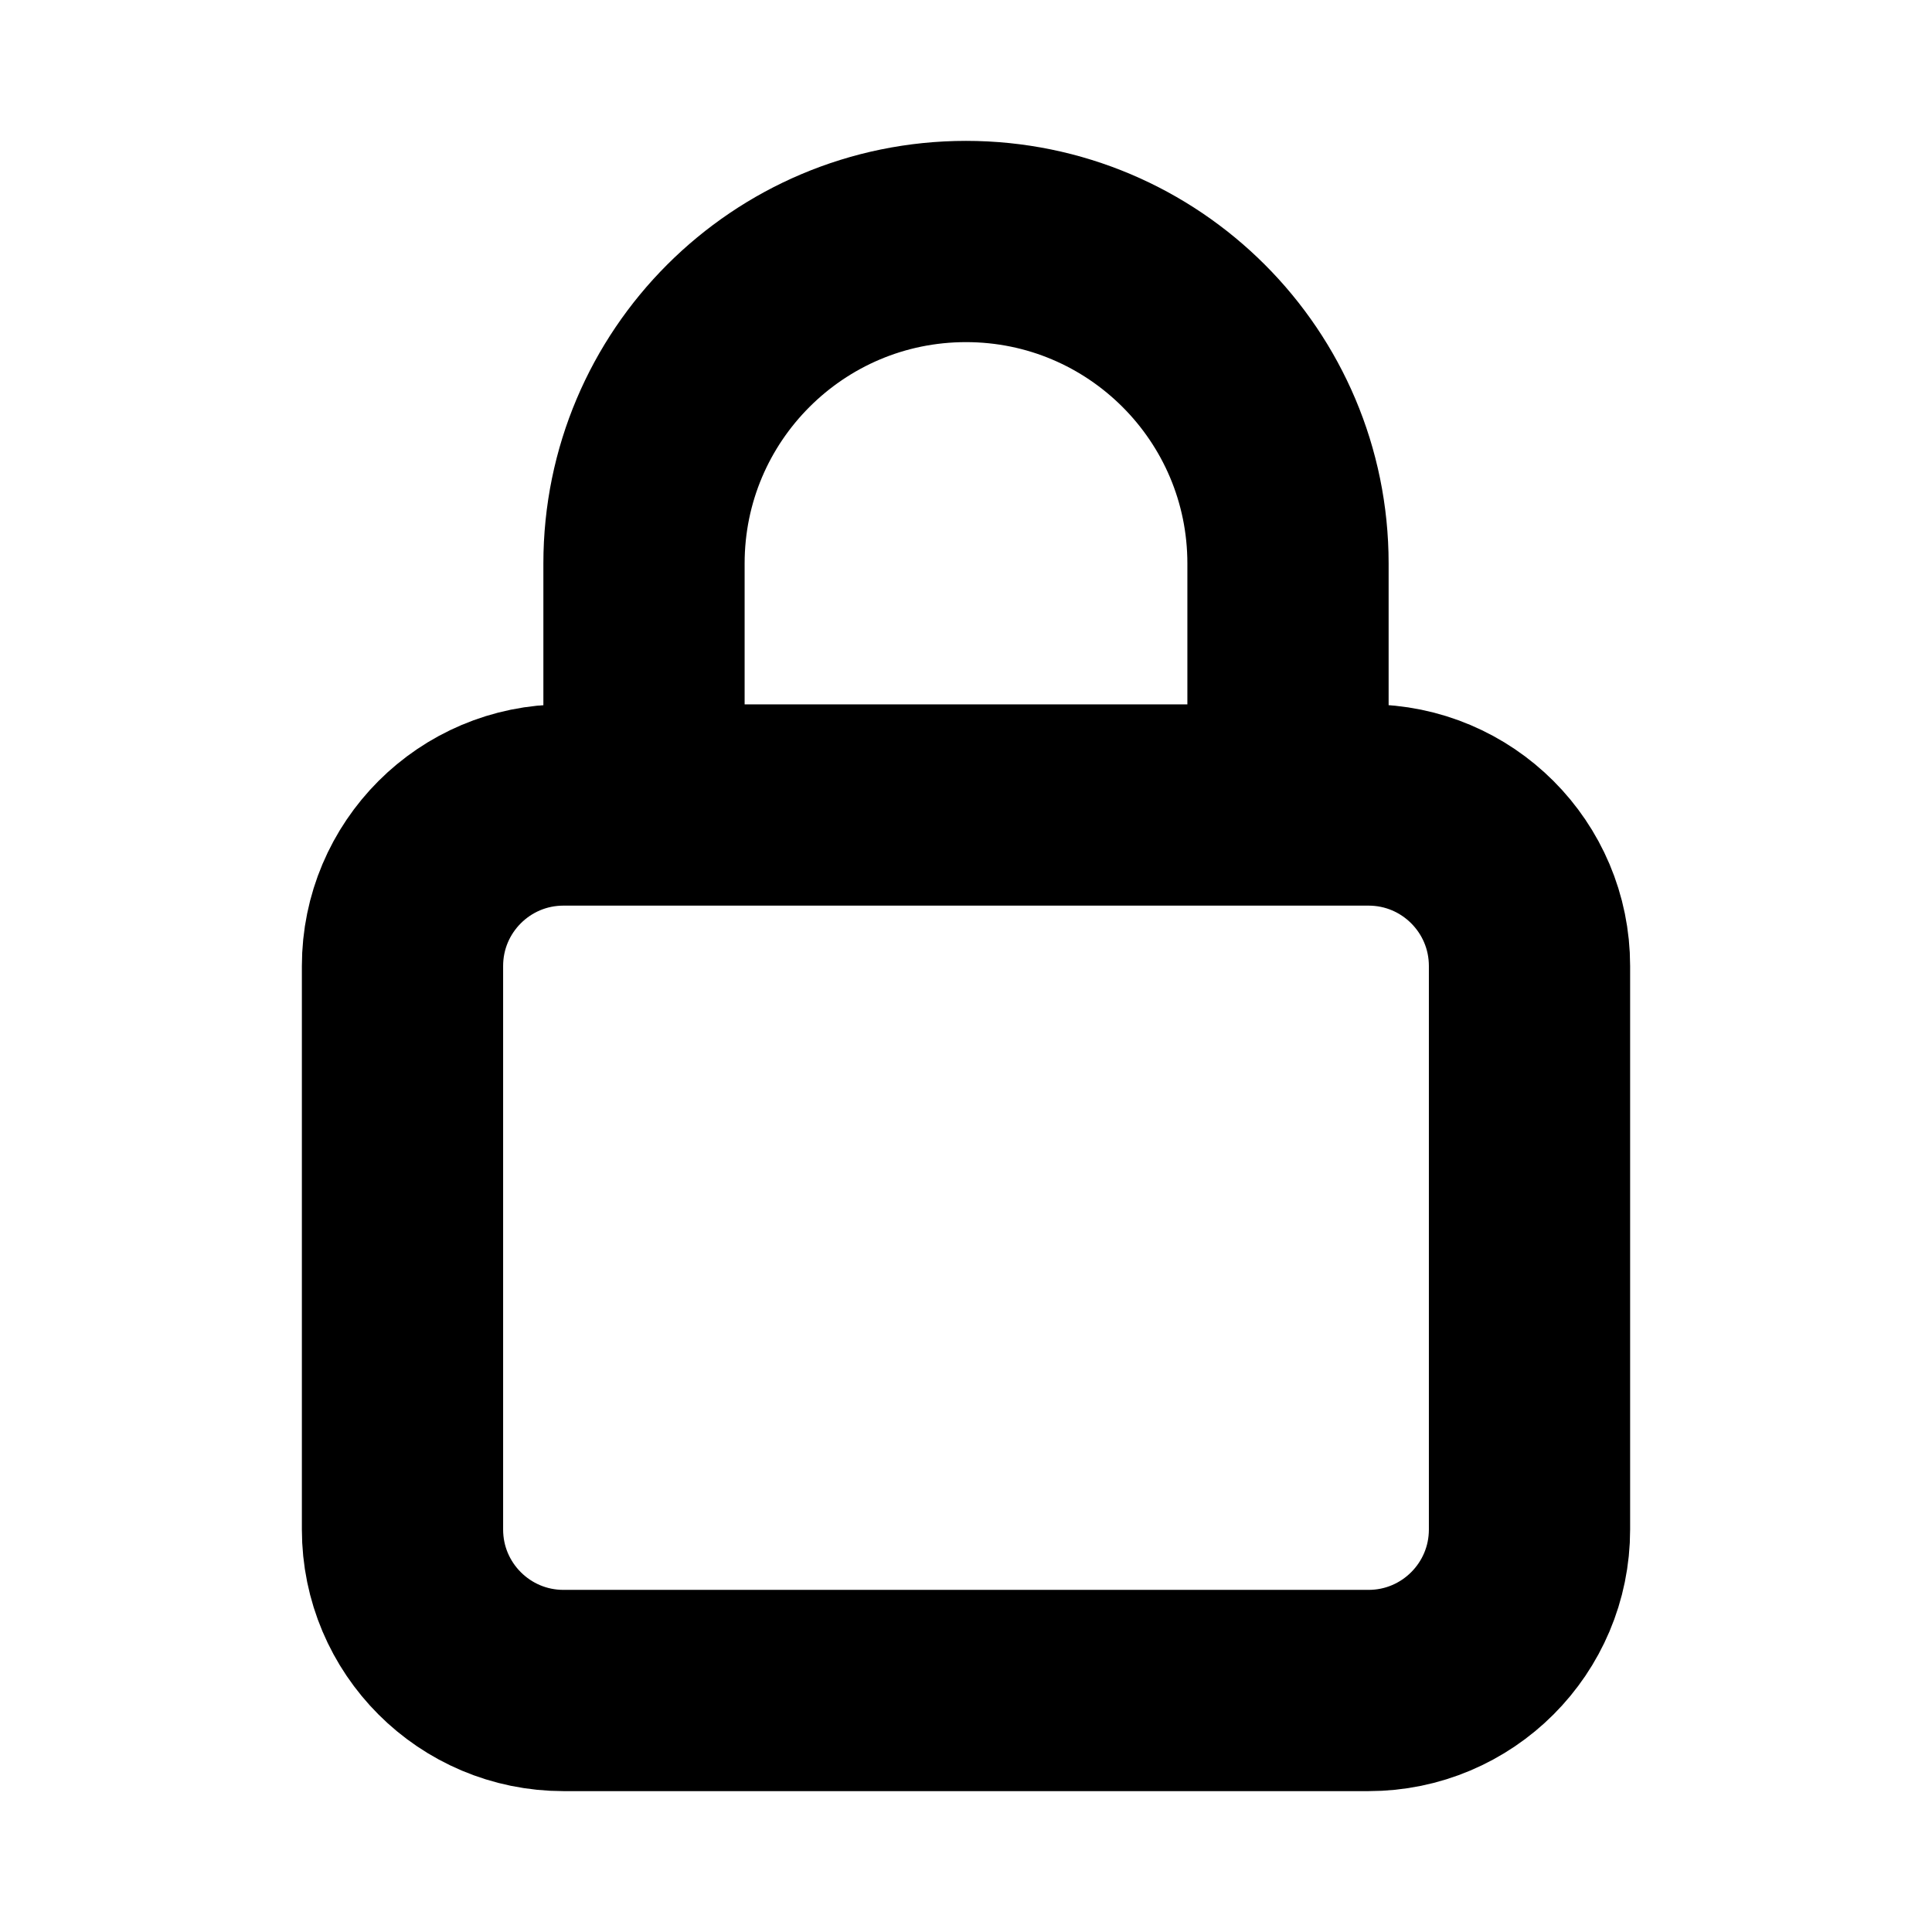
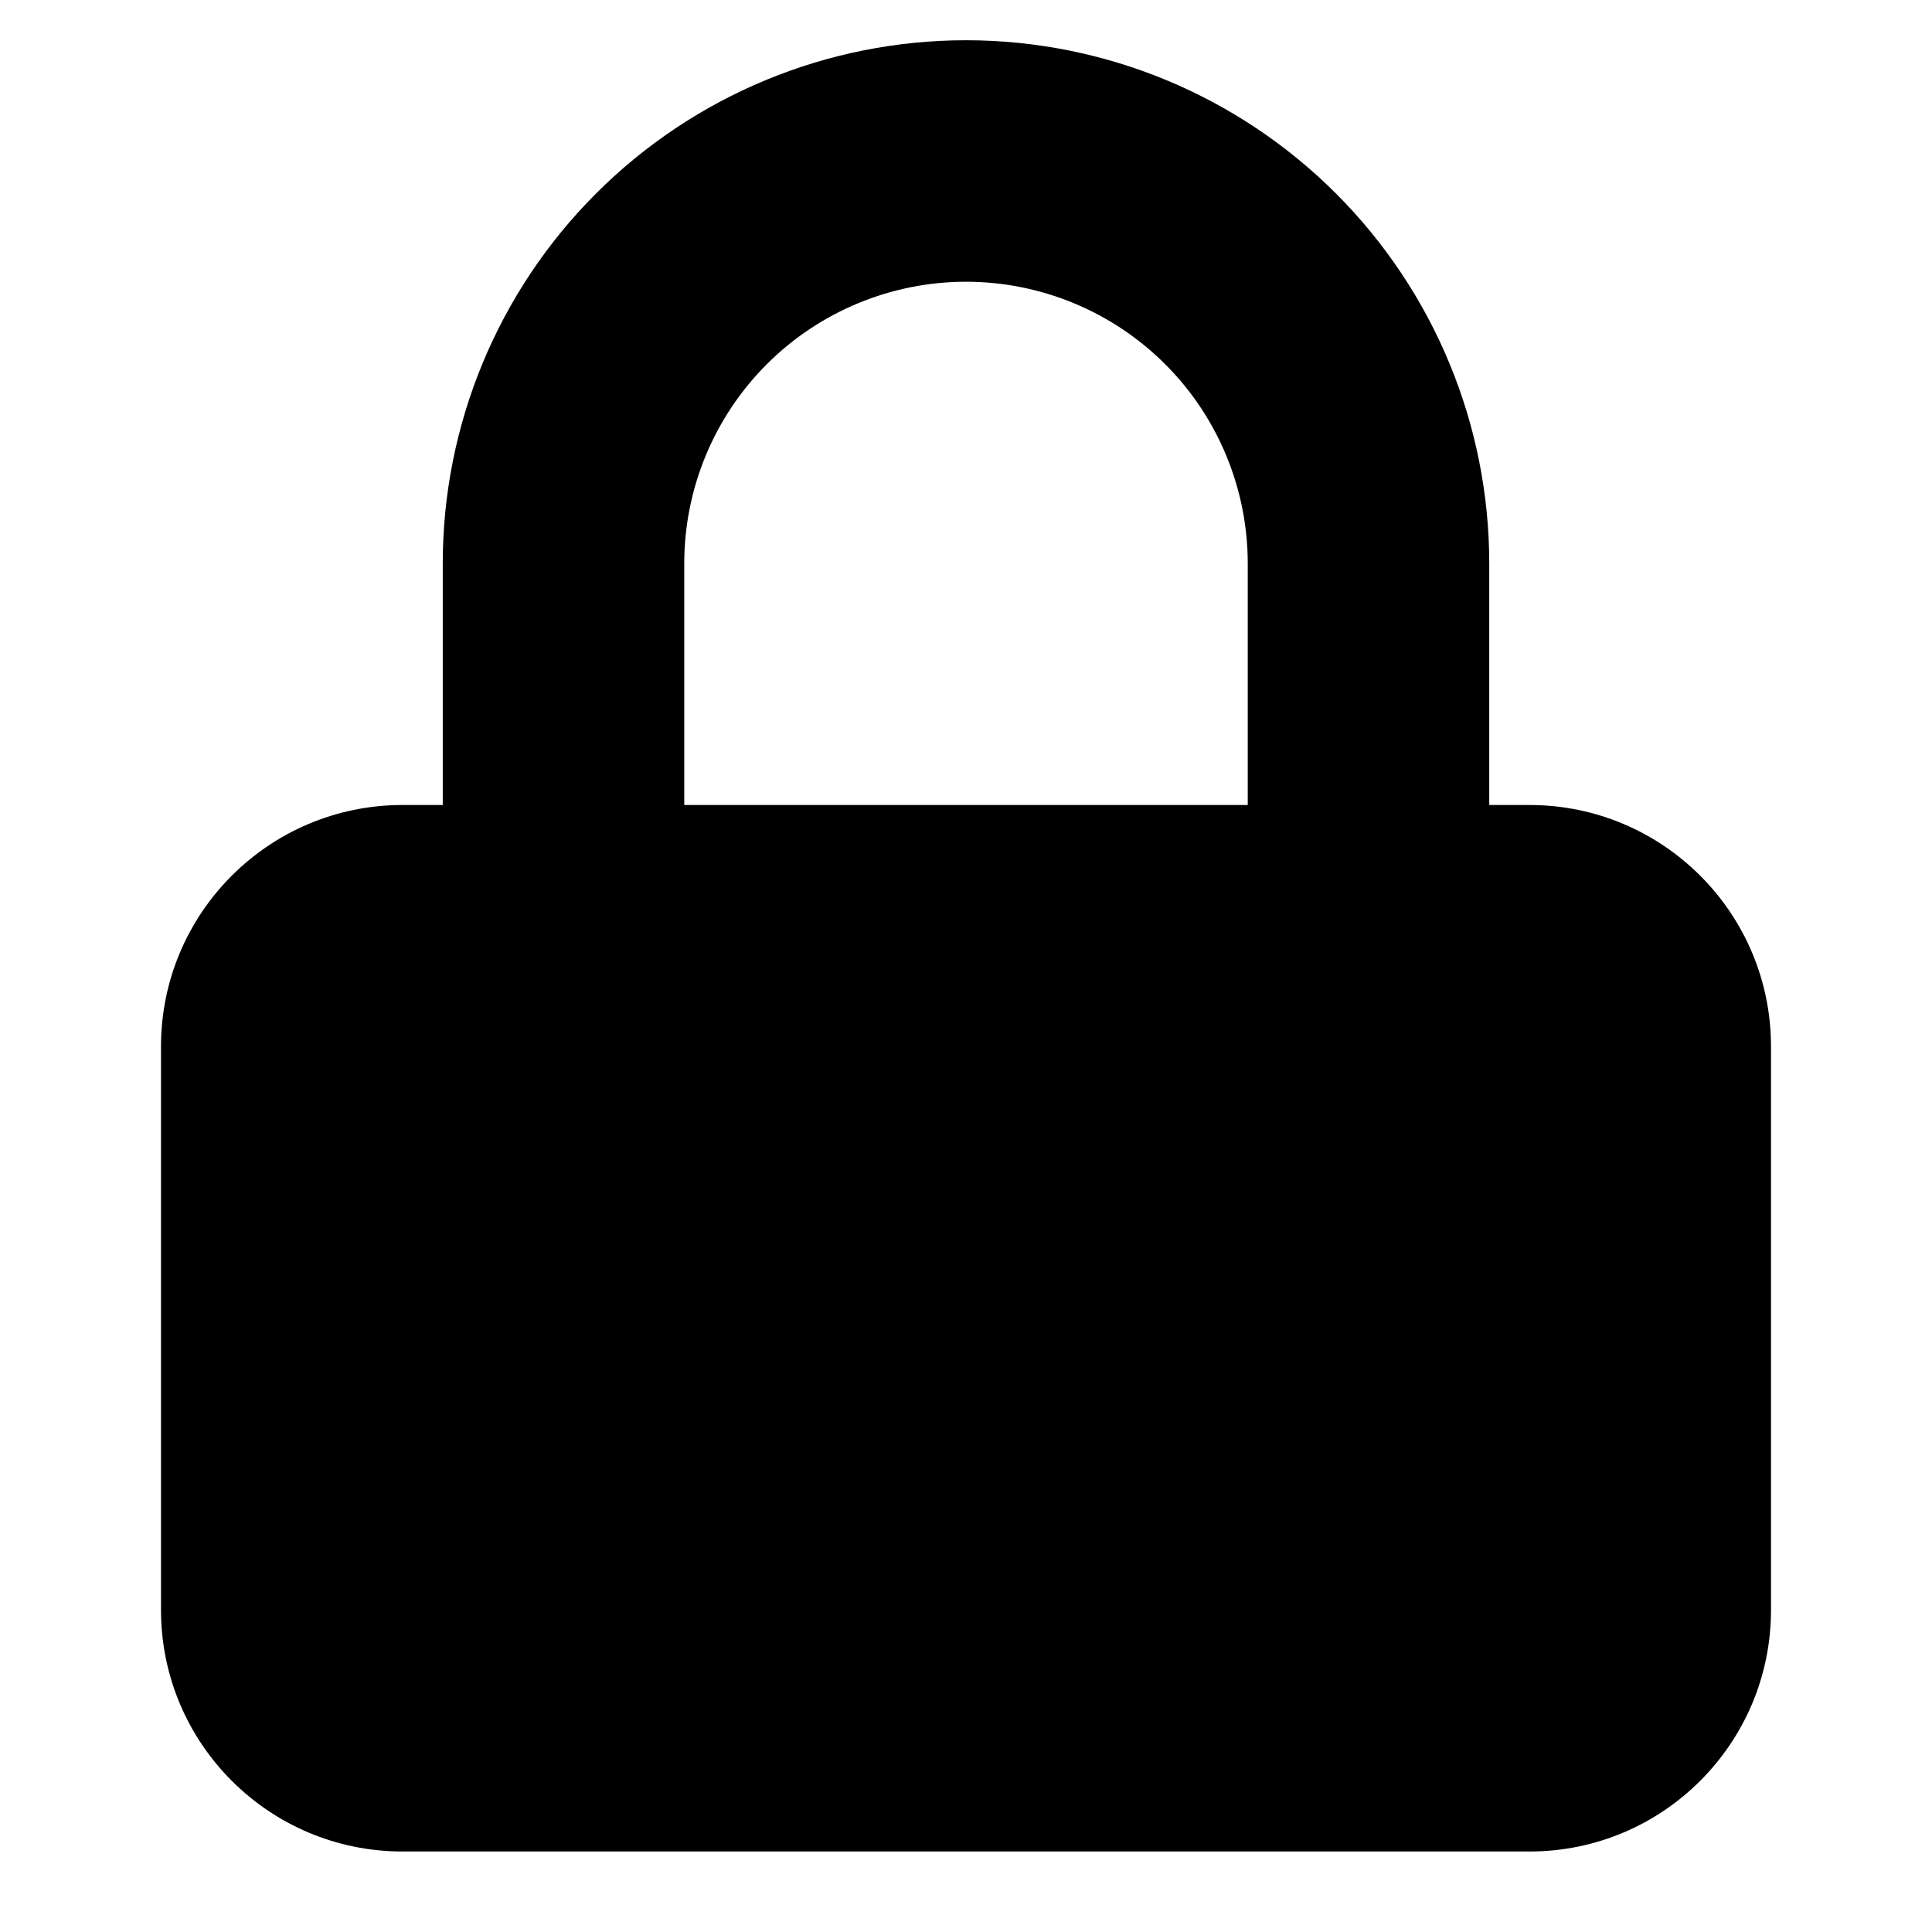
- <svg xmlns="http://www.w3.org/2000/svg" viewBox="0 0 24 24" fill="none">
-   <rect x="5" y="10" width="14" height="11" rx="2" stroke="currentColor" stroke-width="2.5" />
-   <path d="M8 10V7C8 4.791 9.791 3 12 3C14.209 3 16 4.791 16 7V10" stroke="currentColor" stroke-width="2.5" />
+ <svg xmlns="http://www.w3.org/2000/svg" width="800px" height="800px" viewBox="0 0 24 24" fill="none">
+   <path fill-rule="evenodd" clip-rule="evenodd" d="M5.5 10V7C5.5 5.276 6.185 3.623 7.404 2.404C8.623 1.185 10.276 0.5 12 0.5C13.724 0.5 15.377 1.185 16.596 2.404C17.815 3.623 18.5 5.276 18.5 7V10H19C20.657 10 22 11.343 22 13V20C22 21.657 20.657 23 19 23H5C3.343 23 2 21.657 2 20V13C2 11.343 3.343 10 5 10H5.5ZM9.525 4.525C10.181 3.869 11.072 3.5 12 3.5C12.928 3.5 13.819 3.869 14.475 4.525C15.131 5.181 15.5 6.072 15.5 7V10H8.5V7C8.5 6.072 8.869 5.181 9.525 4.525Z" fill="#000000" />
</svg>
